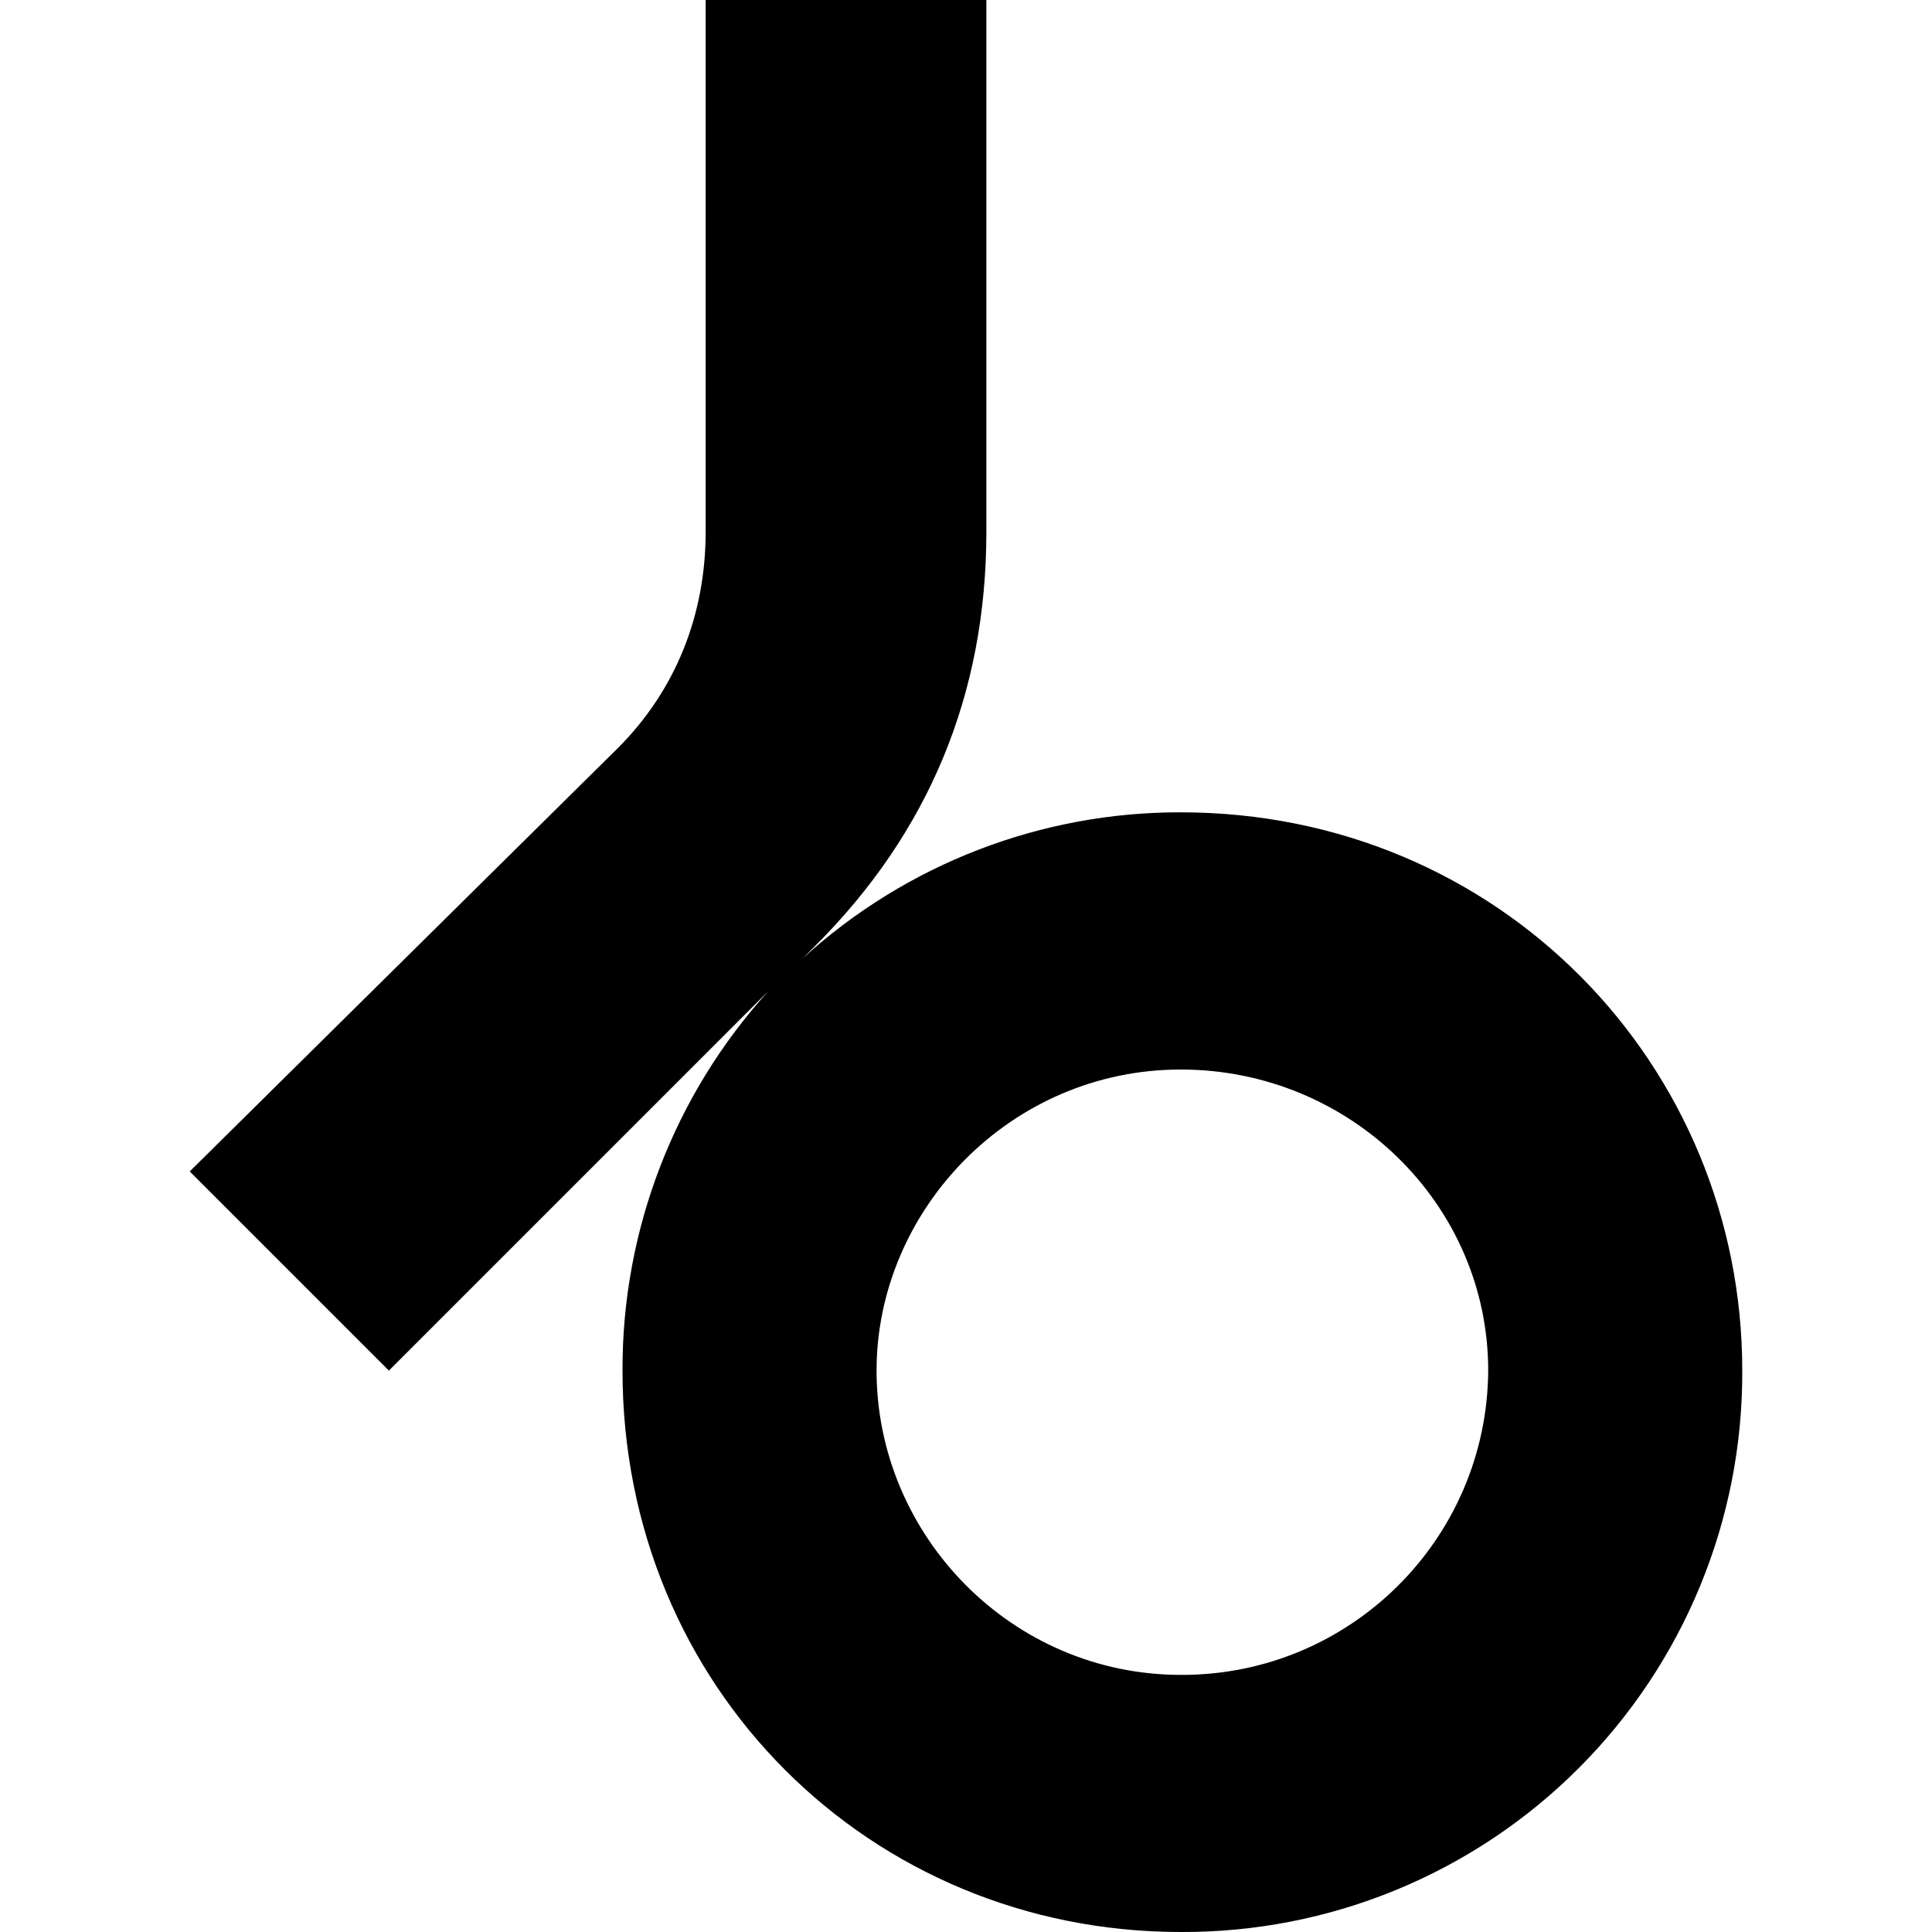
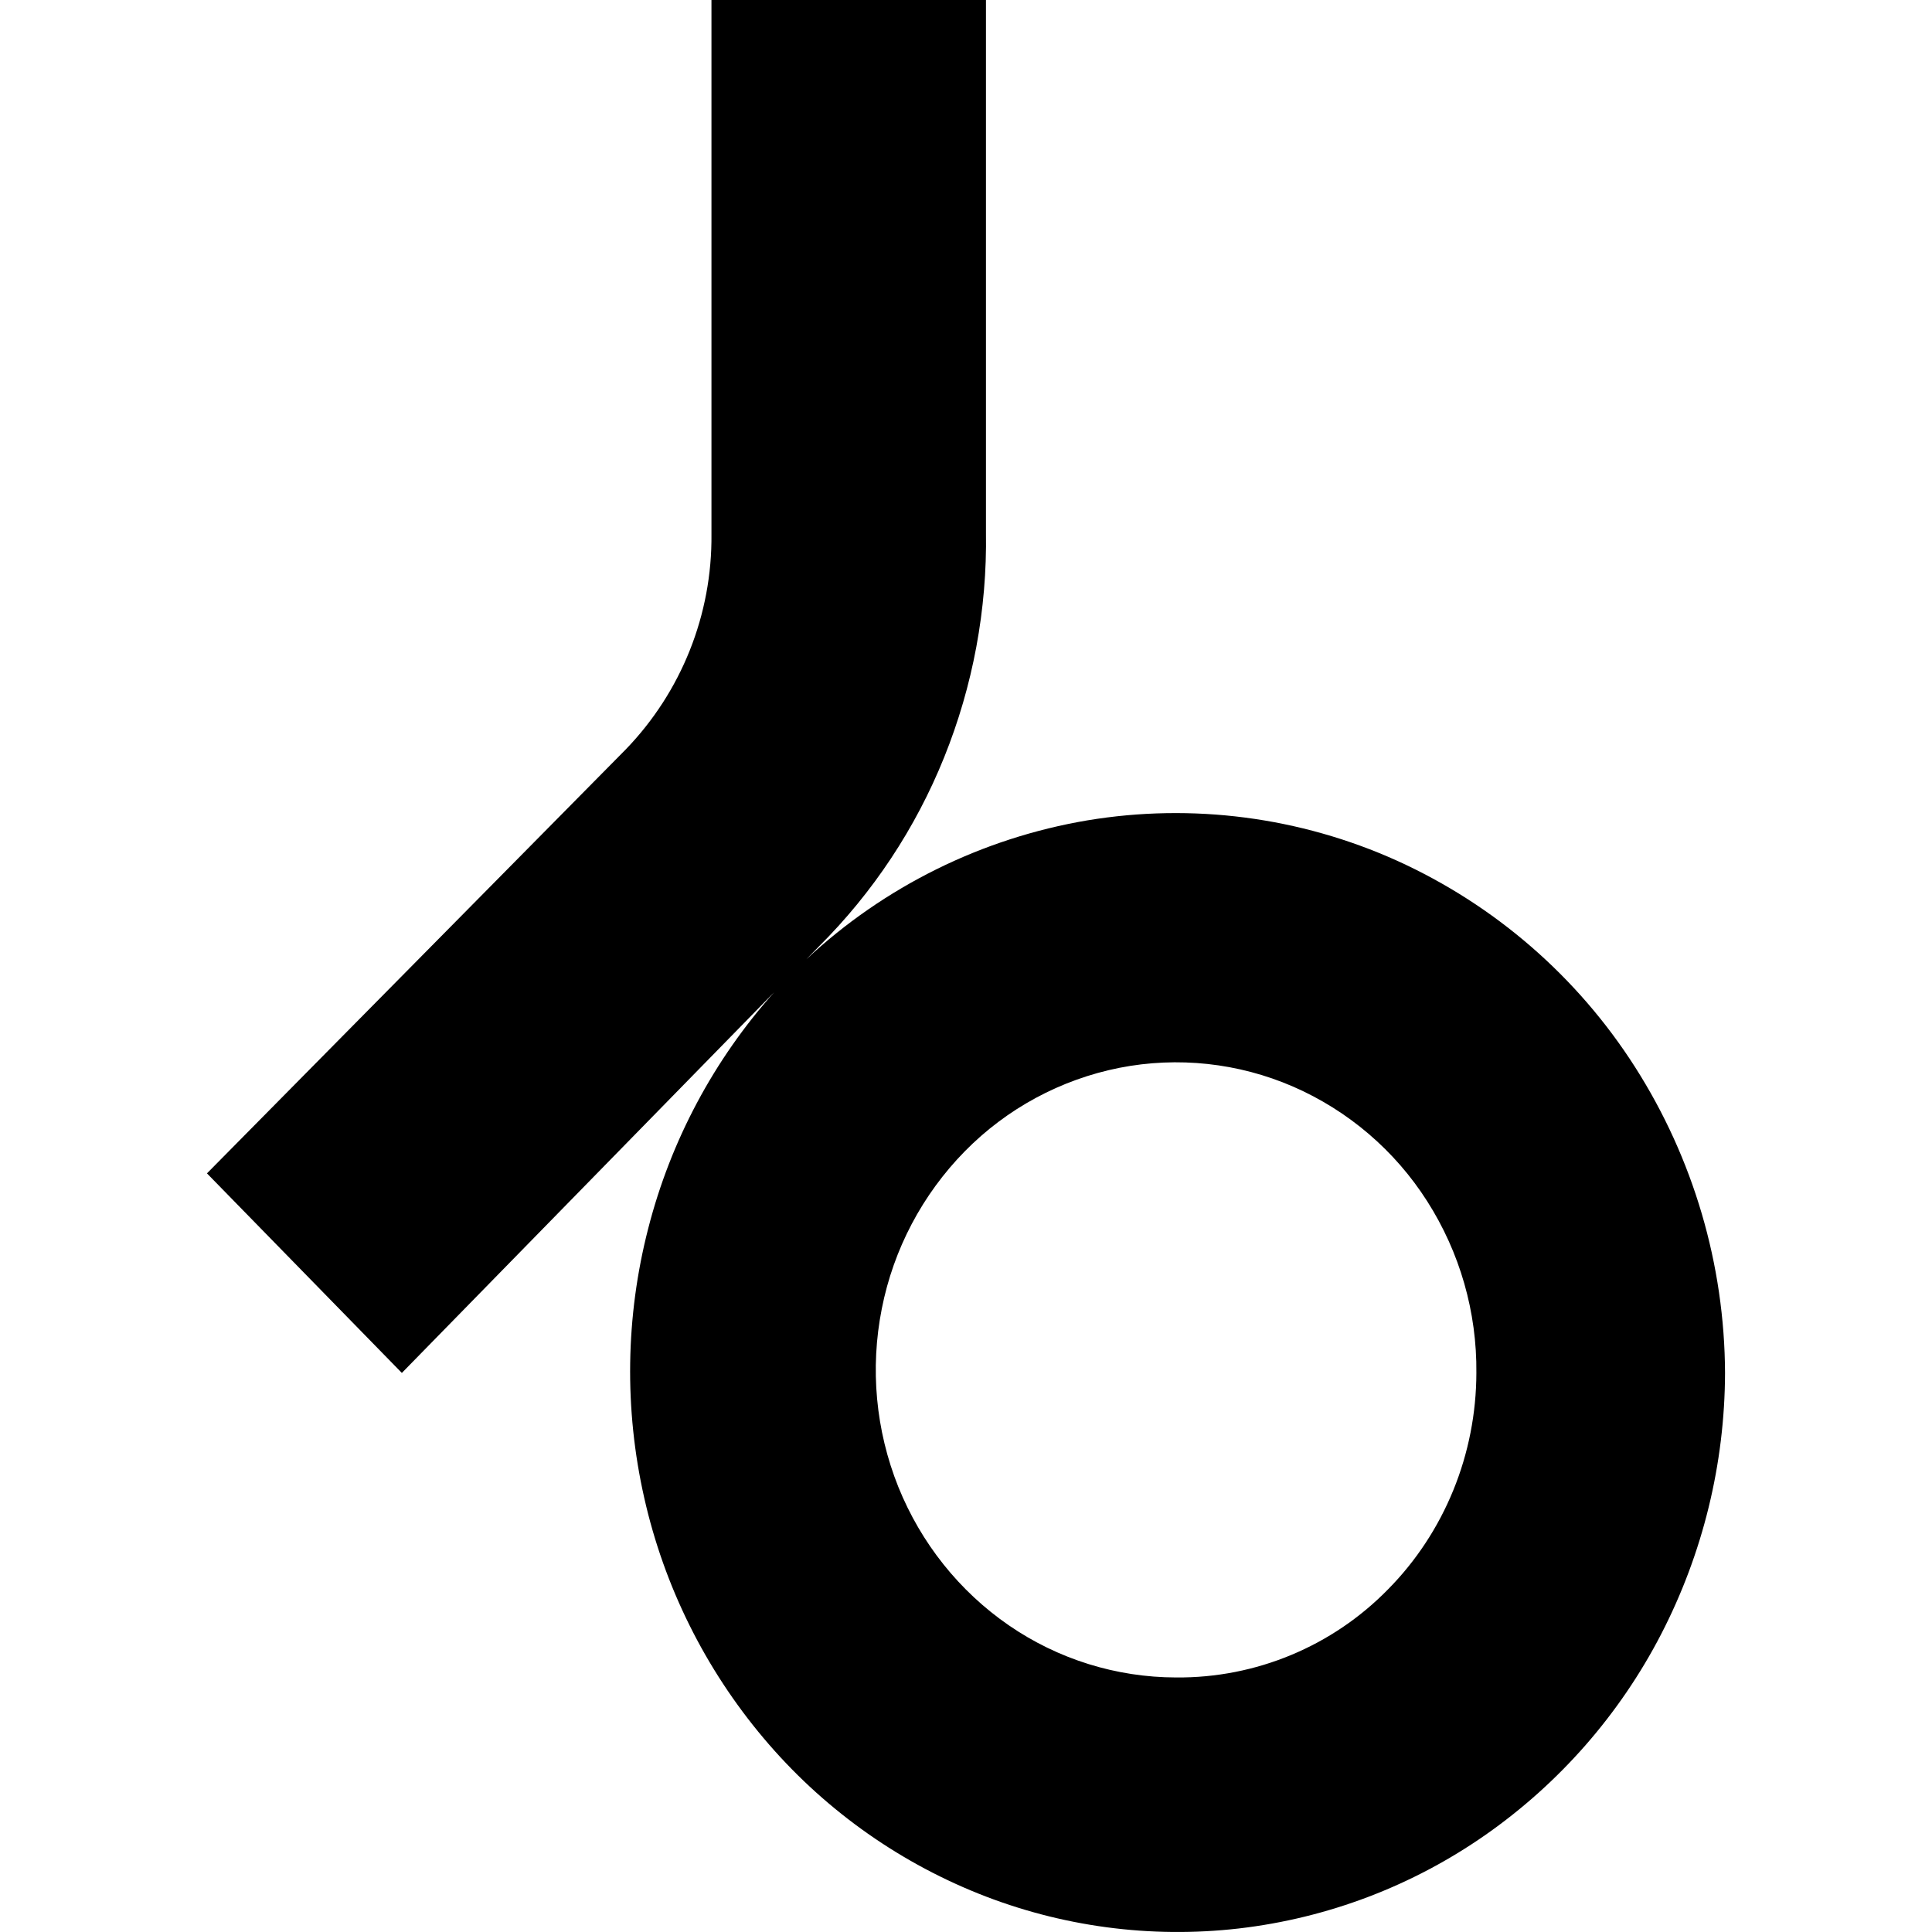
<svg xmlns="http://www.w3.org/2000/svg" viewBox="0 0 24 24">
-   <path d="M14.668 24c-3.857 0-6.935-3.039-6.935-6.974a6.98 6.98 0 0 1 1.812-4.714l-4.714 4.714-2.474-2.474 5.319-5.26c.72-.72 1.09-1.656 1.09-2.688V0h3.487v6.604c0 2.026-.72 3.74-2.123 5.143l-.156.156a6.945 6.945 0 0 1 4.694-1.812c3.955 0 6.975 3.136 6.975 6.935A6.943 6.943 0 0 1 14.668 24zm0-10.714c-2.123 0-3.779 1.753-3.779 3.74 0 2.045 1.675 3.78 3.78 3.78a3.804 3.804 0 0 0 3.818-3.78c0-2.065-1.715-3.74-3.819-3.74Z" />
+   <path d="M21.429 17.055a7.114 7.114 0 0 1-.794 3.246 6.917 6.917 0 0 1-2.181 2.492 6.698 6.698 0 0 1-3.063 1.163 6.653 6.653 0 0 1-3.239-.434 6.796 6.796 0 0 1-2.668-1.932 7.03 7.03 0 0 1-1.481-2.983 7.124 7.124 0 0 1 .049-3.345 7.015 7.015 0 0 1 1.566-2.937l-4.626 4.73-2.421-2.479 5.201-5.265a3.791 3.791 0 0 0 1.066-2.675V0h3.41v6.613a7.172 7.172 0 0 1-.519 2.794 7.02 7.02 0 0 1-1.559 2.353l-.153.156a6.768 6.768 0 0 1 3.49-1.725 6.687 6.687 0 0 1 3.845.5 6.873 6.873 0 0 1 2.959 2.564 7.118 7.118 0 0 1 1.118 3.8Zm-3.089 0a3.89 3.89 0 0 0-.611-2.133 3.752 3.752 0 0 0-1.666-1.424 3.65 3.65 0 0 0-2.158-.233 3.704 3.704 0 0 0-1.92 1.037 3.852 3.852 0 0 0-1.031 1.955 3.908 3.908 0 0 0 .205 2.213c.282.7.76 1.299 1.374 1.721a3.672 3.672 0 0 0 2.076.647 3.637 3.637 0 0 0 2.635-1.096c.347-.351.622-.77.81-1.231.188-.461.285-.956.286-1.456Z" />
</svg>
